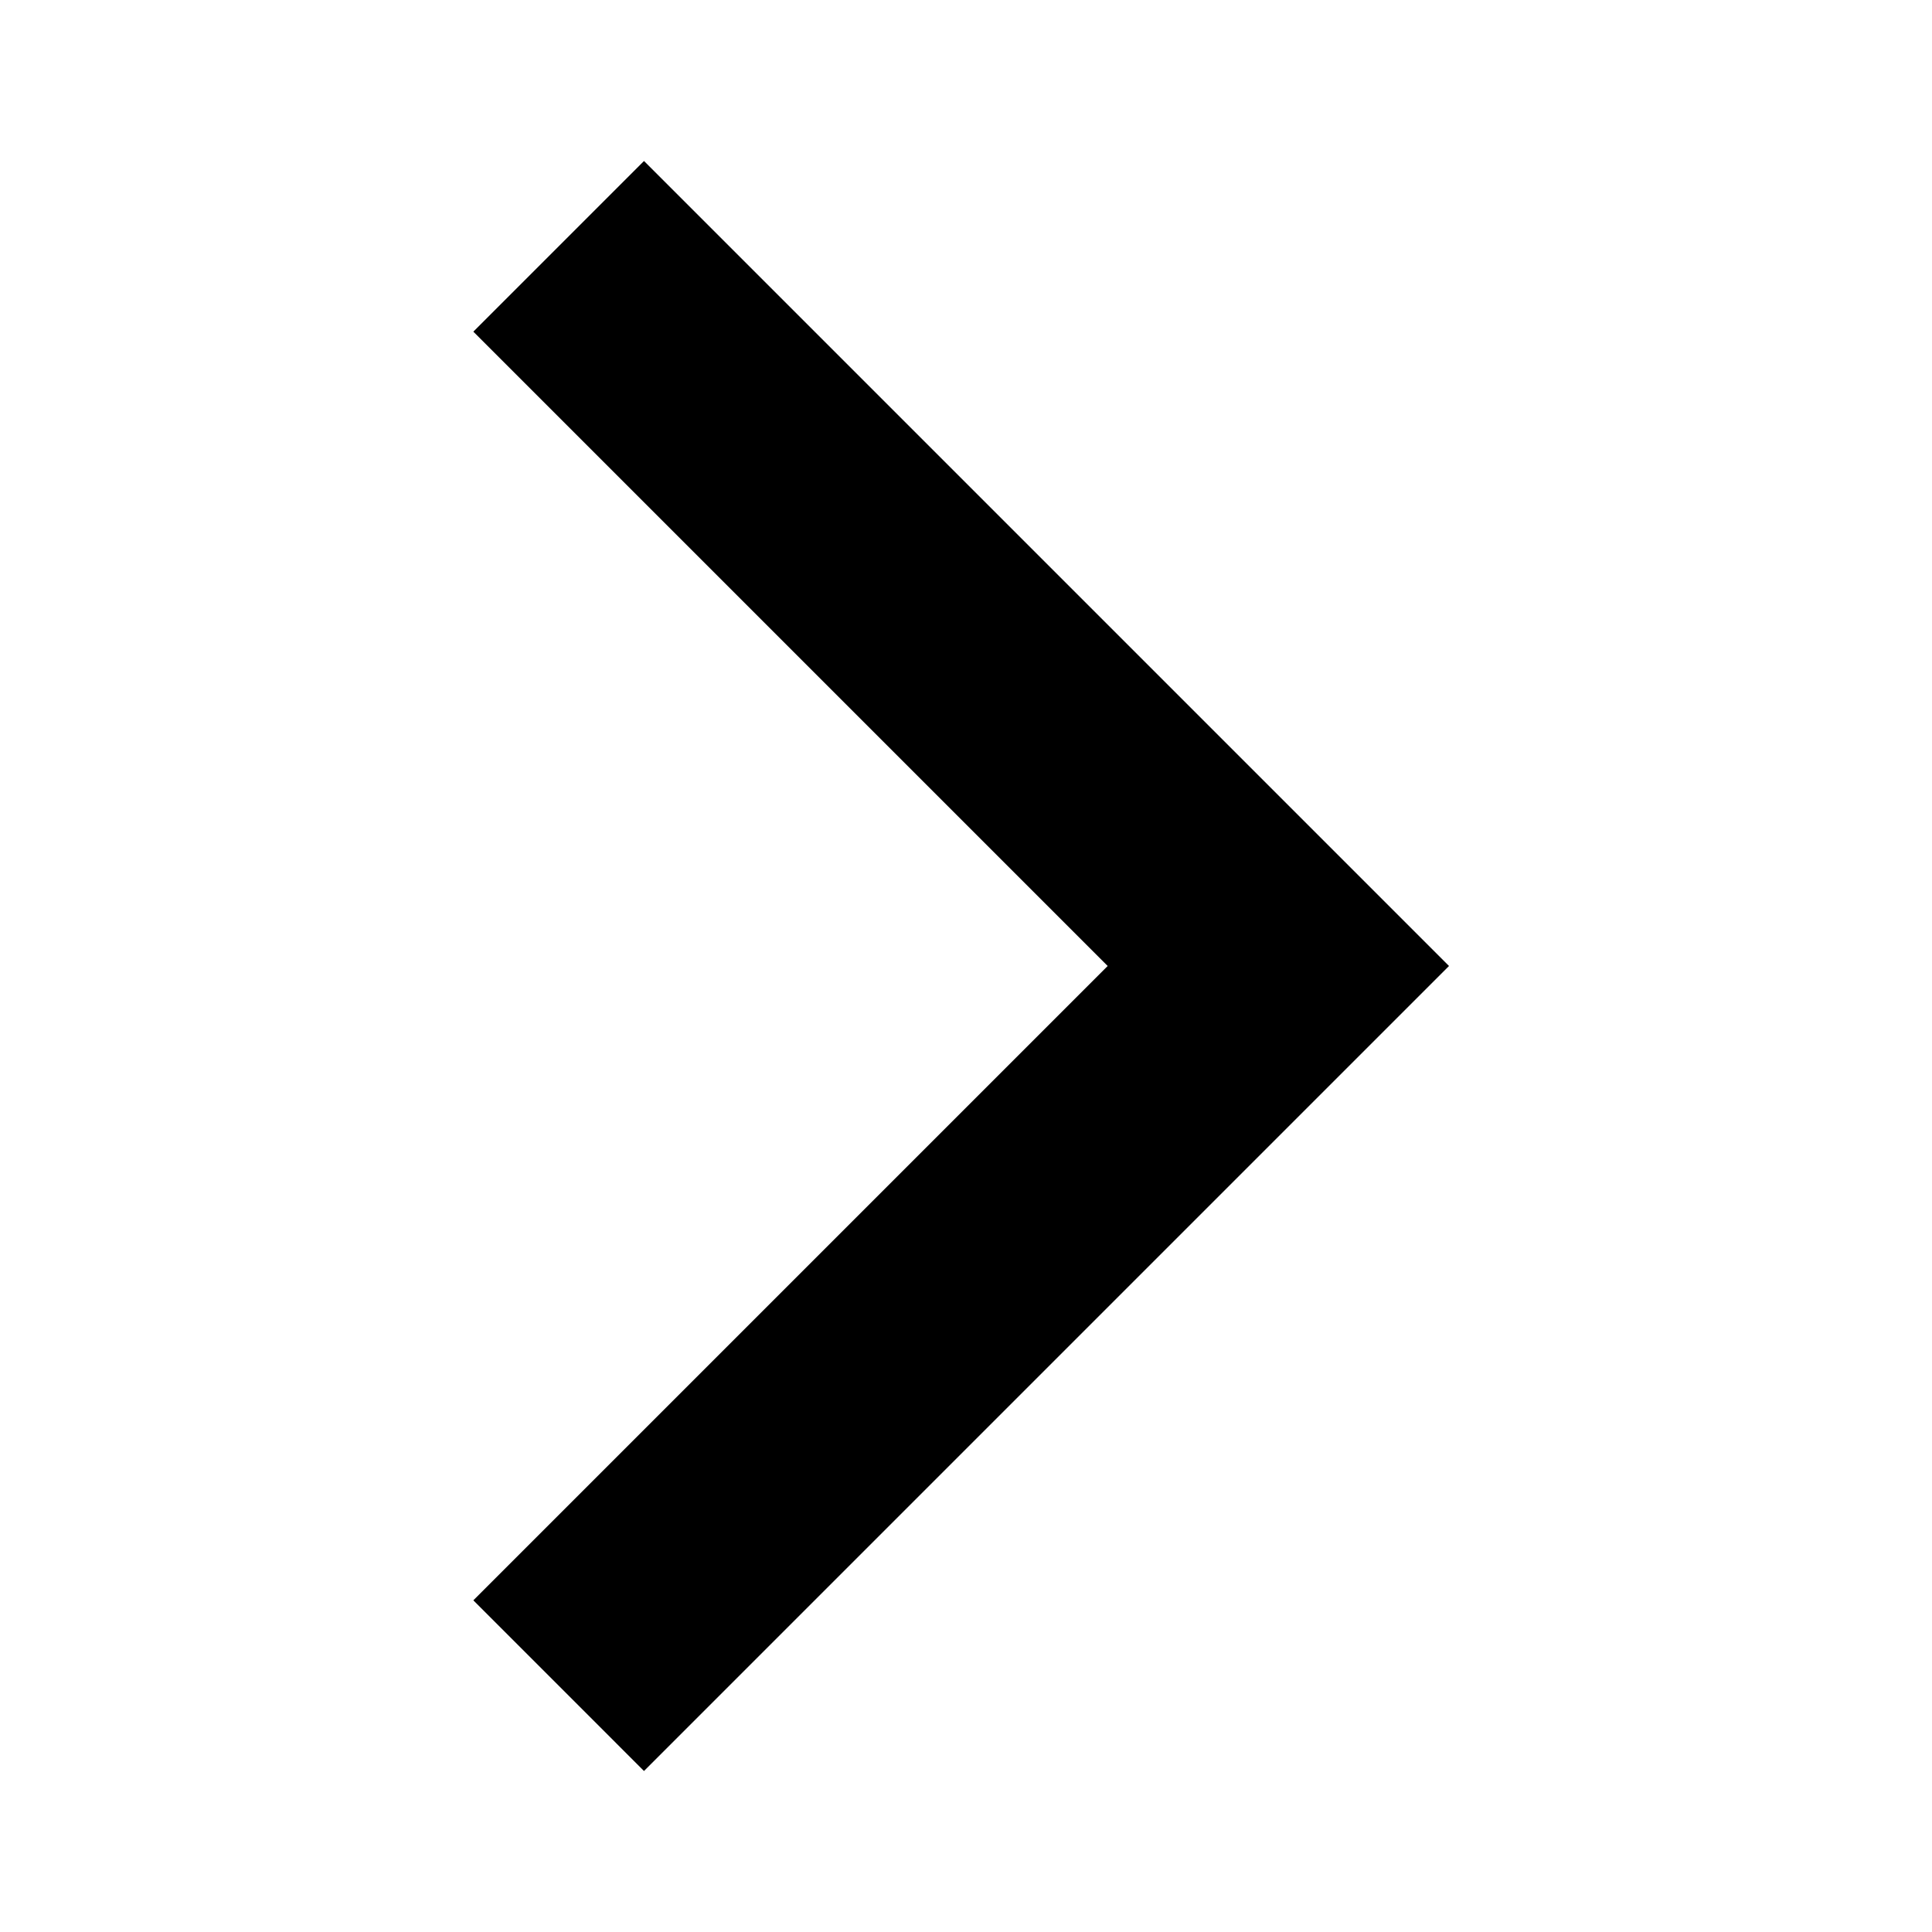
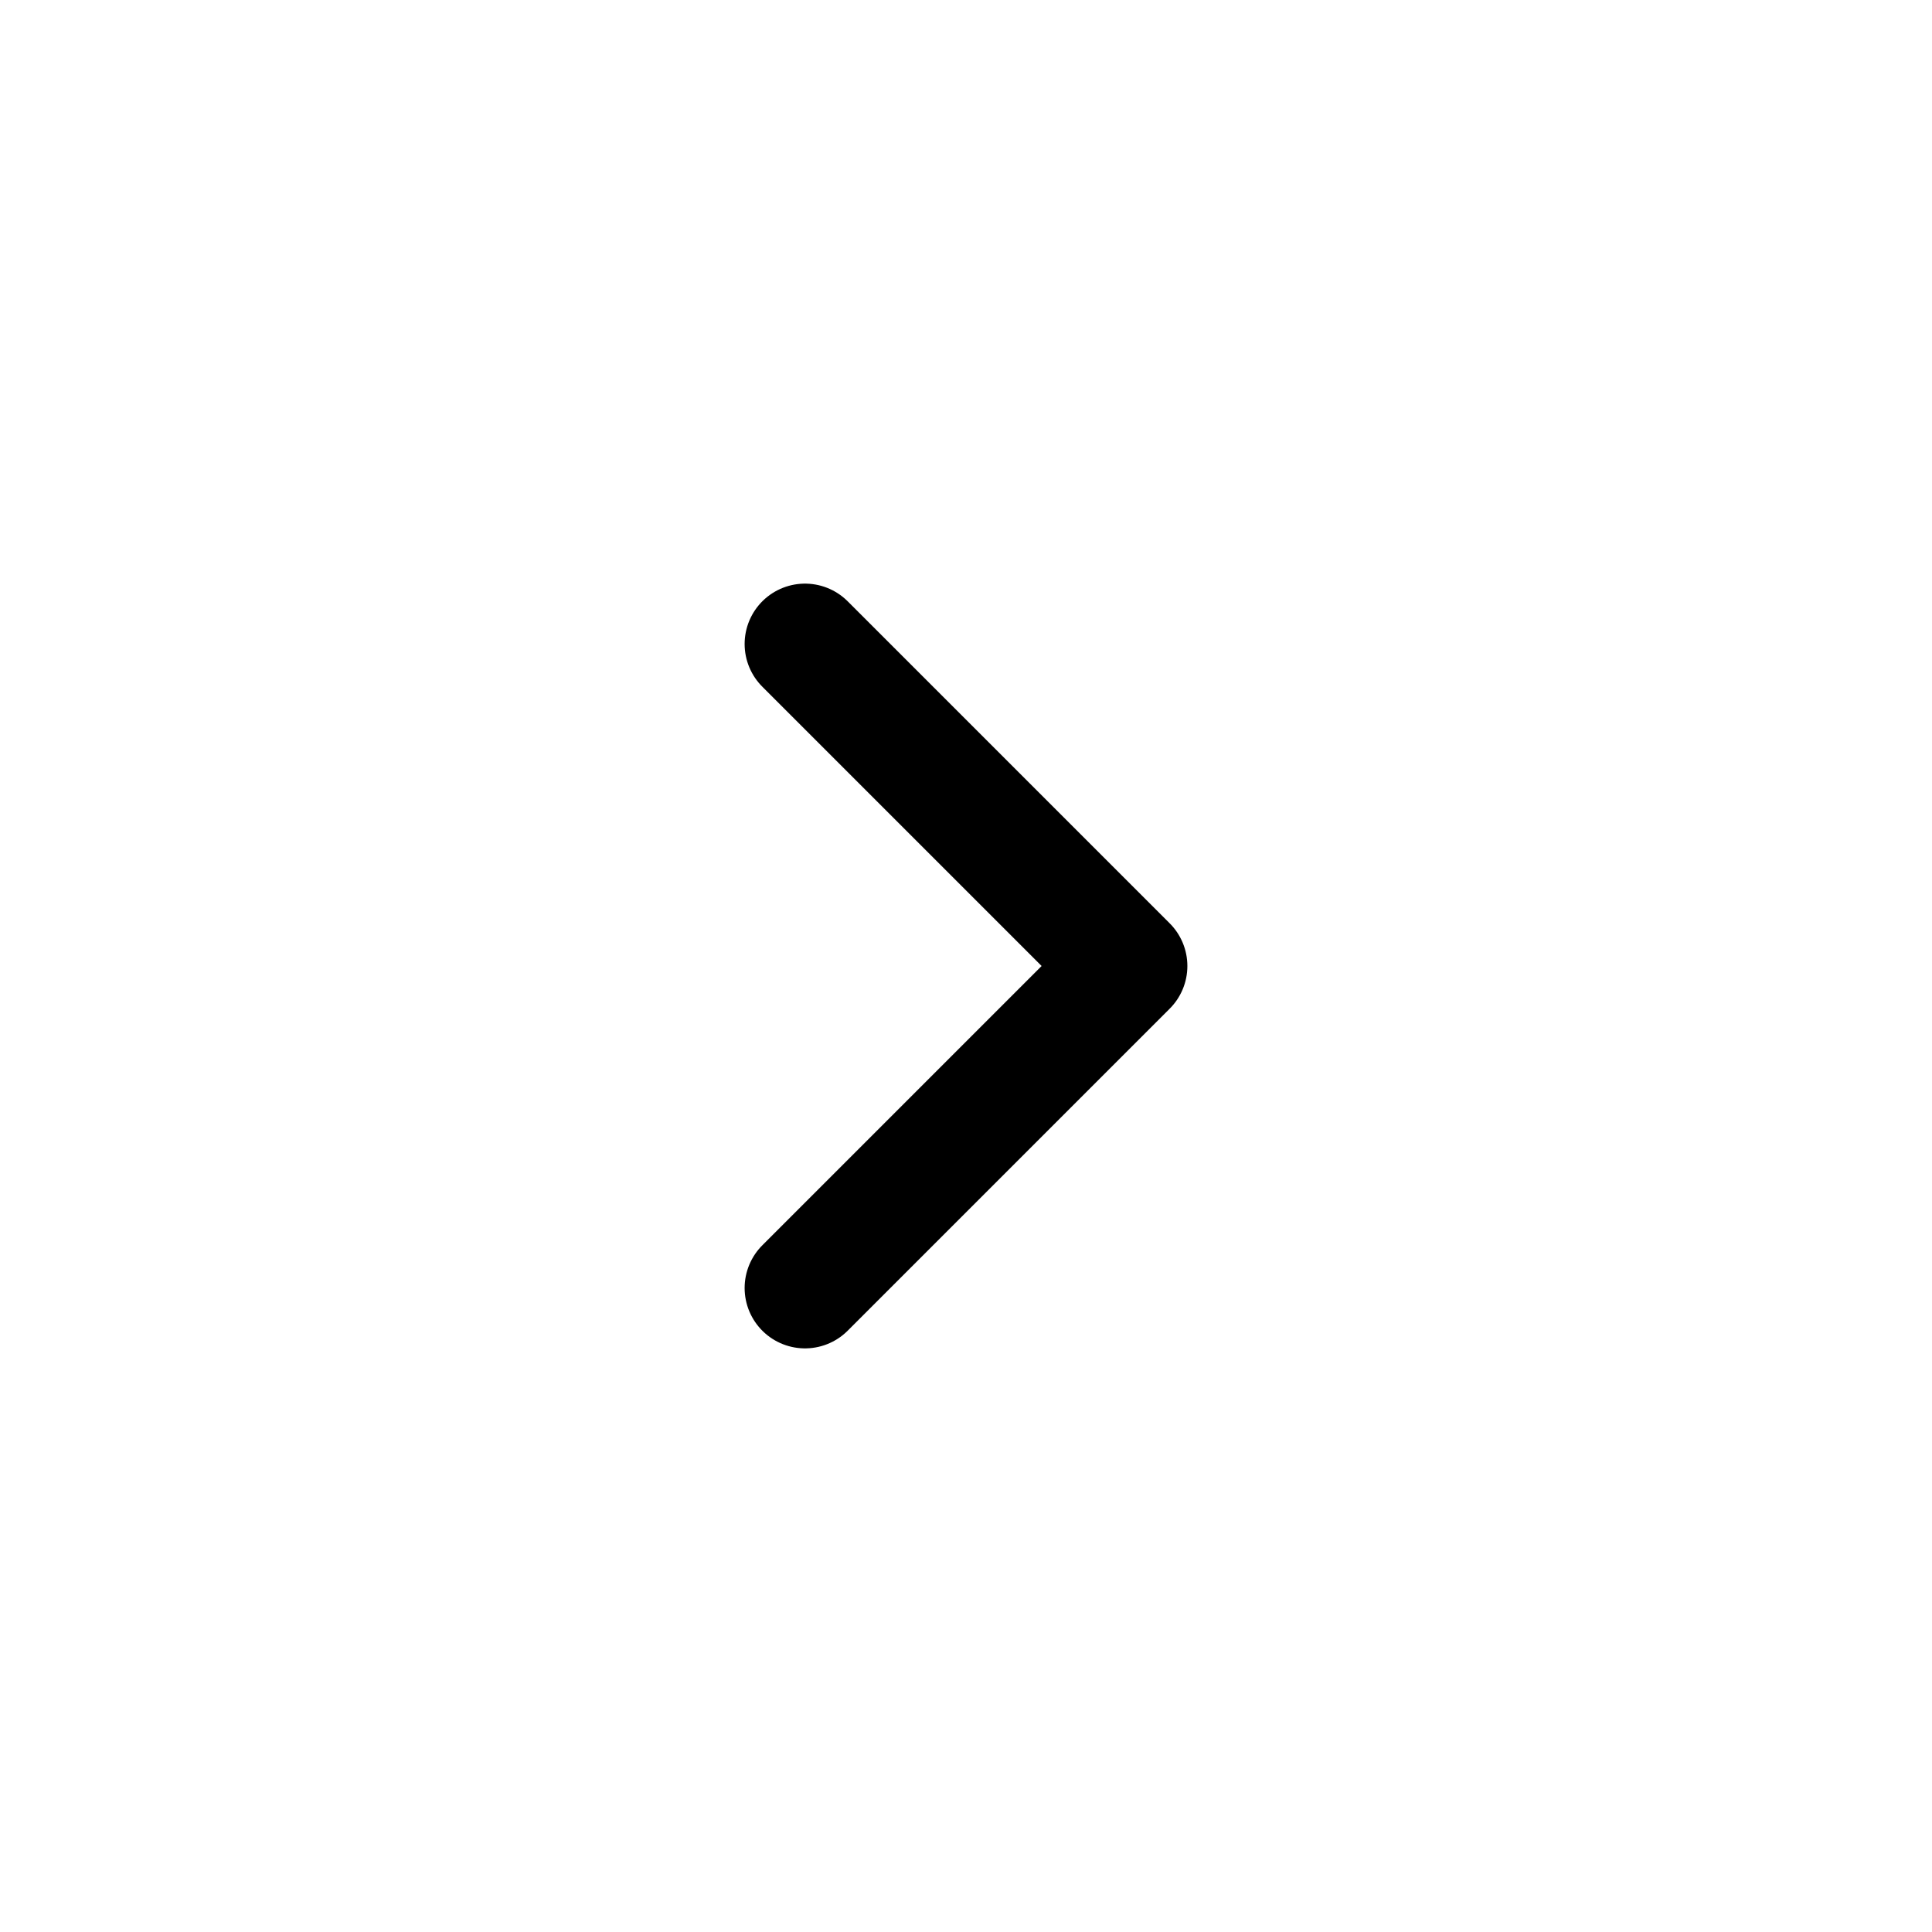
- <svg xmlns="http://www.w3.org/2000/svg" data-token-name="arrow_forward" width="24" height="24" viewBox="0 0 24 24">
-   <path d="M5.88 4.12L13.76 12l-7.88 7.88L8 22l10-10L8 2z" />
-   <path fill="none" d="M0 0h24v24H0z" />
+ <svg xmlns="http://www.w3.org/2000/svg" data-token-name="arrow_forward" width="24" height="24" viewBox="0 0 24 24" fill="none">
+   <path d="M10 16L14 12L10 8" stroke="black" stroke-width="1.5" stroke-linecap="round" stroke-linejoin="round" />
</svg>
